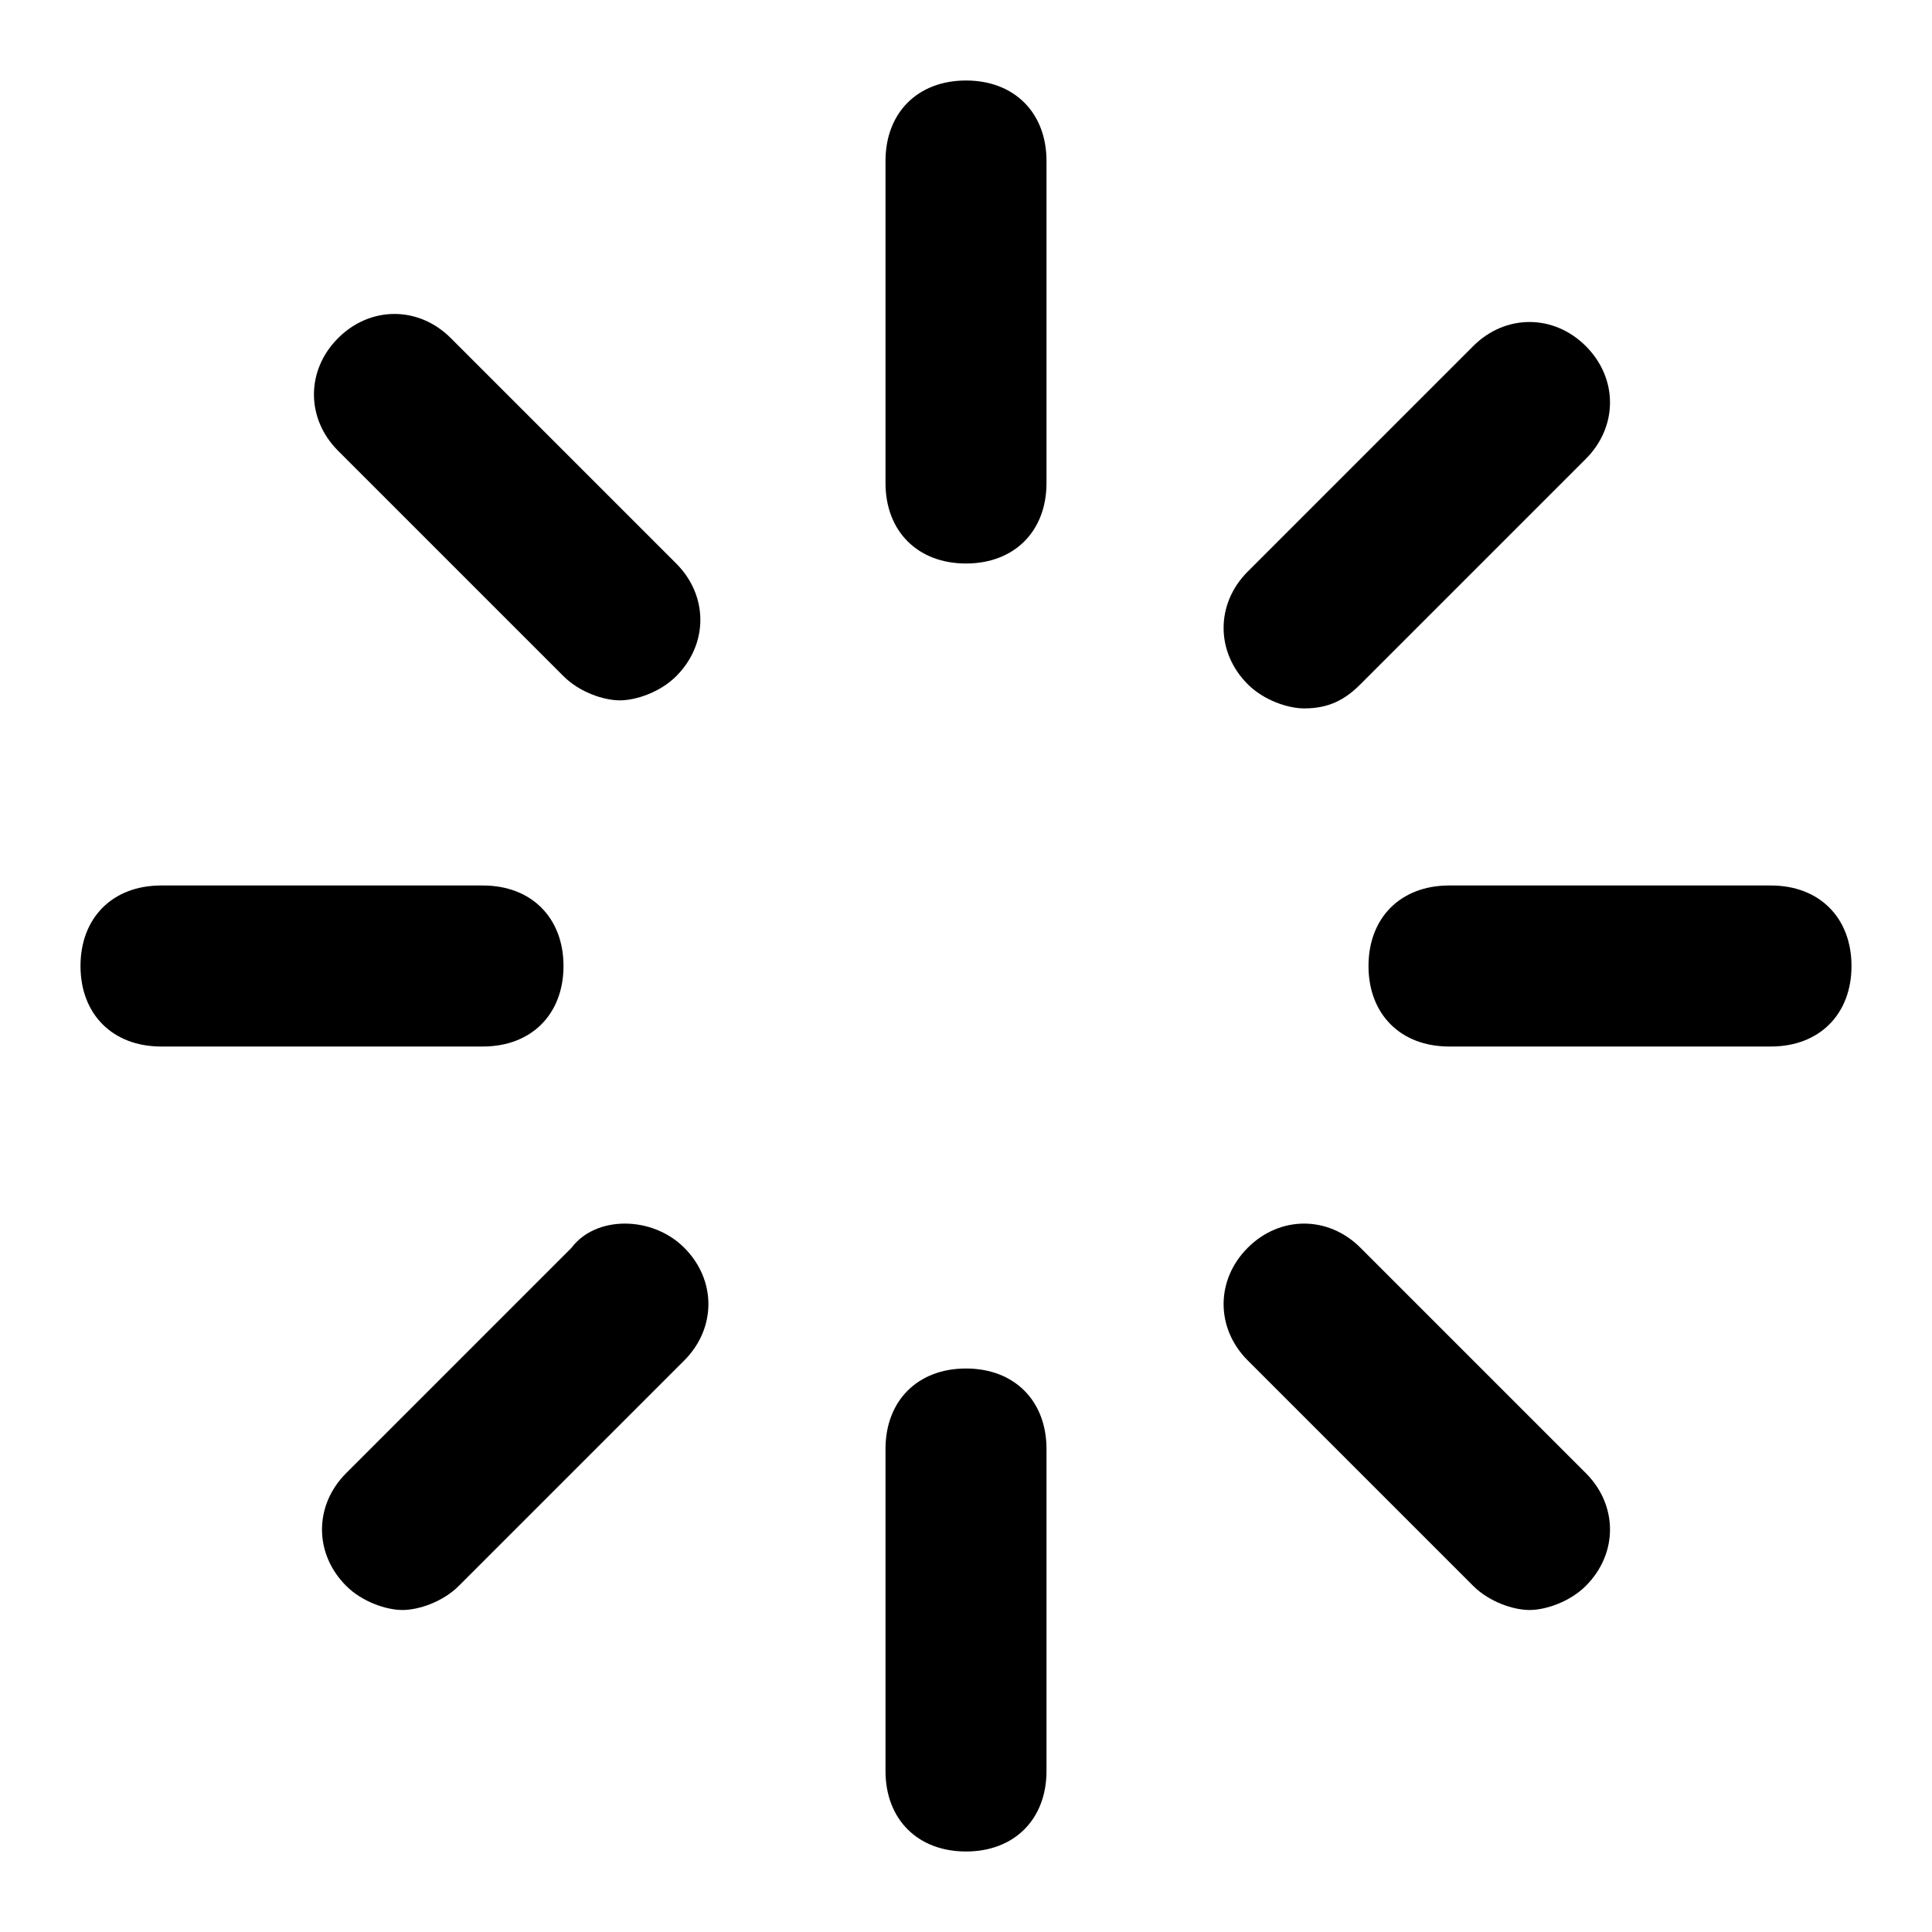
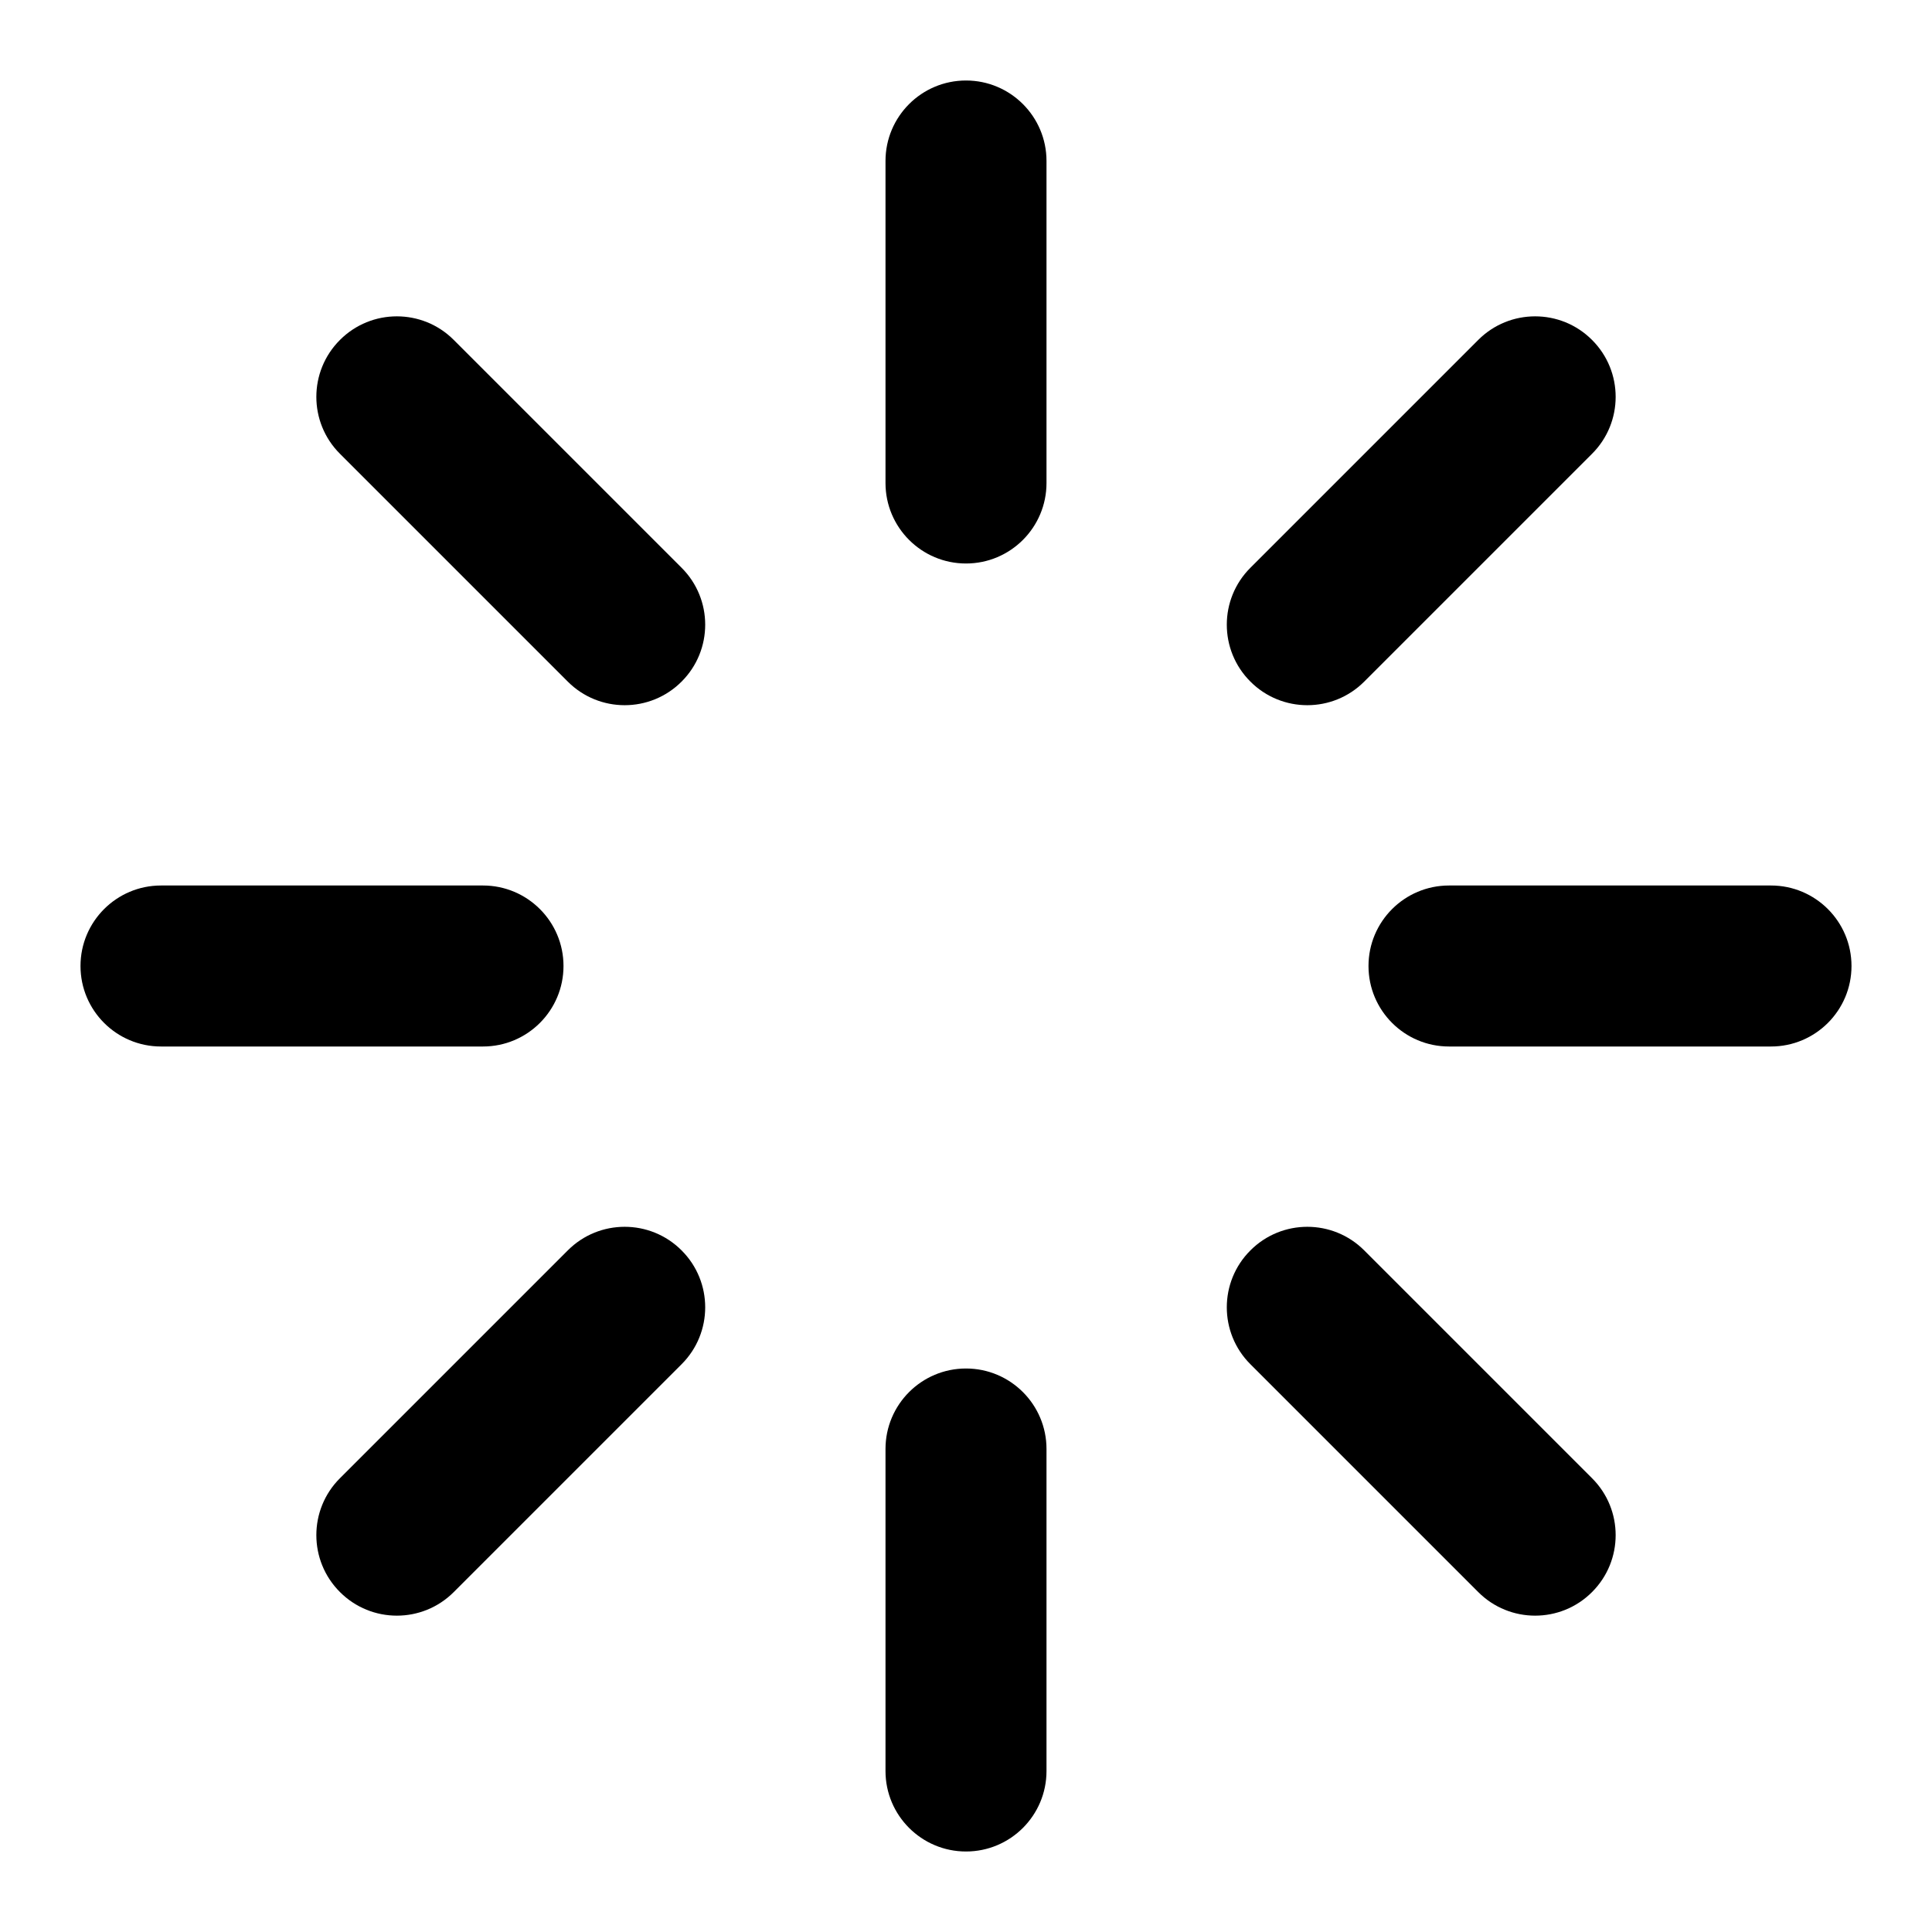
- <svg xmlns="http://www.w3.org/2000/svg" version="1.1" id="Livello_1" x="0px" y="0px" viewBox="0 0 24 24" style="enable-background:new 0 0 24 24;" xml:space="preserve">
-   <g>
-     <path d="M12,1c-0.6,0-1,0.4-1,1v4c0,0.6,0.4,1,1,1s1-0.4,1-1V2C13,1.4,12.6,1,12,1z" />
-     <path d="M12,17c-0.6,0-1,0.4-1,1v4c0,0.6,0.4,1,1,1s1-0.4,1-1v-4C13,17.4,12.6,17,12,17z" />
-     <path d="M5.6,4.2c-0.4-0.4-1-0.4-1.4,0s-0.4,1,0,1.4l2.8,2.8c0.2,0.2,0.5,0.3,0.7,0.3s0.5-0.1,0.7-0.3c0.4-0.4,0.4-1,0-1.4L5.6,4.2   z" />
-     <path d="M16.9,15.5c-0.4-0.4-1-0.4-1.4,0s-0.4,1,0,1.4l2.8,2.8c0.2,0.2,0.5,0.3,0.7,0.3s0.5-0.1,0.7-0.3c0.4-0.4,0.4-1,0-1.4   L16.9,15.5z" />
-     <path d="M7,12c0-0.6-0.4-1-1-1H2c-0.6,0-1,0.4-1,1s0.4,1,1,1h4C6.6,13,7,12.6,7,12z" />
-     <path d="M22,11h-4c-0.6,0-1,0.4-1,1s0.4,1,1,1h4c0.6,0,1-0.4,1-1S22.6,11,22,11z" />
-     <path d="M7.1,15.5l-2.8,2.8c-0.4,0.4-0.4,1,0,1.4c0.2,0.2,0.5,0.3,0.7,0.3s0.5-0.1,0.7-0.3l2.8-2.8c0.4-0.4,0.4-1,0-1.4   S7.4,15.1,7.1,15.5z" />
-     <path d="M16.2,8.8c0.3,0,0.5-0.1,0.7-0.3l2.8-2.8c0.4-0.4,0.4-1,0-1.4s-1-0.4-1.4,0l-2.8,2.8c-0.4,0.4-0.4,1,0,1.4   C15.7,8.7,16,8.8,16.2,8.8z" />
-   </g>
+ <svg xmlns="http://www.w3.org/2000/svg" width="24" height="24" viewBox="0 0 24 24" fill="none">
+   <path fill-rule="evenodd" clip-rule="evenodd" d="M12 1C12.552 1 13 1.448 13 2V6C13 6.552 12.552 7 12 7C11.448 7 11 6.552 11 6V2C11 1.448 11.448 1 12 1Z" fill="black" />
+   <path fill-rule="evenodd" clip-rule="evenodd" d="M12 17C12.552 17 13 17.448 13 18V22C13 22.552 12.552 23 12 23C11.448 23 11 22.552 11 22V18C11 17.448 11.448 17 12 17Z" fill="black" />
+   <path fill-rule="evenodd" clip-rule="evenodd" d="M4.223 4.223C4.613 3.832 5.247 3.832 5.637 4.223L8.467 7.053C8.858 7.443 8.858 8.077 8.467 8.467C8.077 8.858 7.443 8.858 7.053 8.467L4.223 5.637C3.832 5.247 3.832 4.613 4.223 4.223Z" fill="black" />
+   <path fill-rule="evenodd" clip-rule="evenodd" d="M15.533 15.533C15.923 15.142 16.557 15.142 16.947 15.533L19.777 18.363C20.168 18.753 20.168 19.387 19.777 19.777C19.387 20.168 18.753 20.168 18.363 19.777L15.533 16.947C15.142 16.557 15.142 15.923 15.533 15.533Z" fill="black" />
+   <path fill-rule="evenodd" clip-rule="evenodd" d="M1 12C1 11.448 1.448 11 2 11H6C6.552 11 7 11.448 7 12C7 12.552 6.552 13 6 13H2C1.448 13 1 12.552 1 12Z" fill="black" />
+   <path fill-rule="evenodd" clip-rule="evenodd" d="M17 12C17 11.448 17.448 11 18 11H22C22.552 11 23 11.448 23 12C23 12.552 22.552 13 22 13H18C17.448 13 17 12.552 17 12Z" fill="black" />
+   <path fill-rule="evenodd" clip-rule="evenodd" d="M8.467 15.533C8.858 15.923 8.858 16.557 8.467 16.947L5.637 19.777C5.247 20.168 4.613 20.168 4.223 19.777C3.832 19.387 3.832 18.753 4.223 18.363L7.053 15.533C7.443 15.142 8.077 15.142 8.467 15.533Z" fill="black" />
+   <path fill-rule="evenodd" clip-rule="evenodd" d="M19.777 4.223C20.168 4.613 20.168 5.247 19.777 5.637L16.947 8.467C16.557 8.858 15.923 8.858 15.533 8.467C15.142 8.077 15.142 7.443 15.533 7.053L18.363 4.223C18.753 3.832 19.387 3.832 19.777 4.223Z" fill="black" />
</svg>
